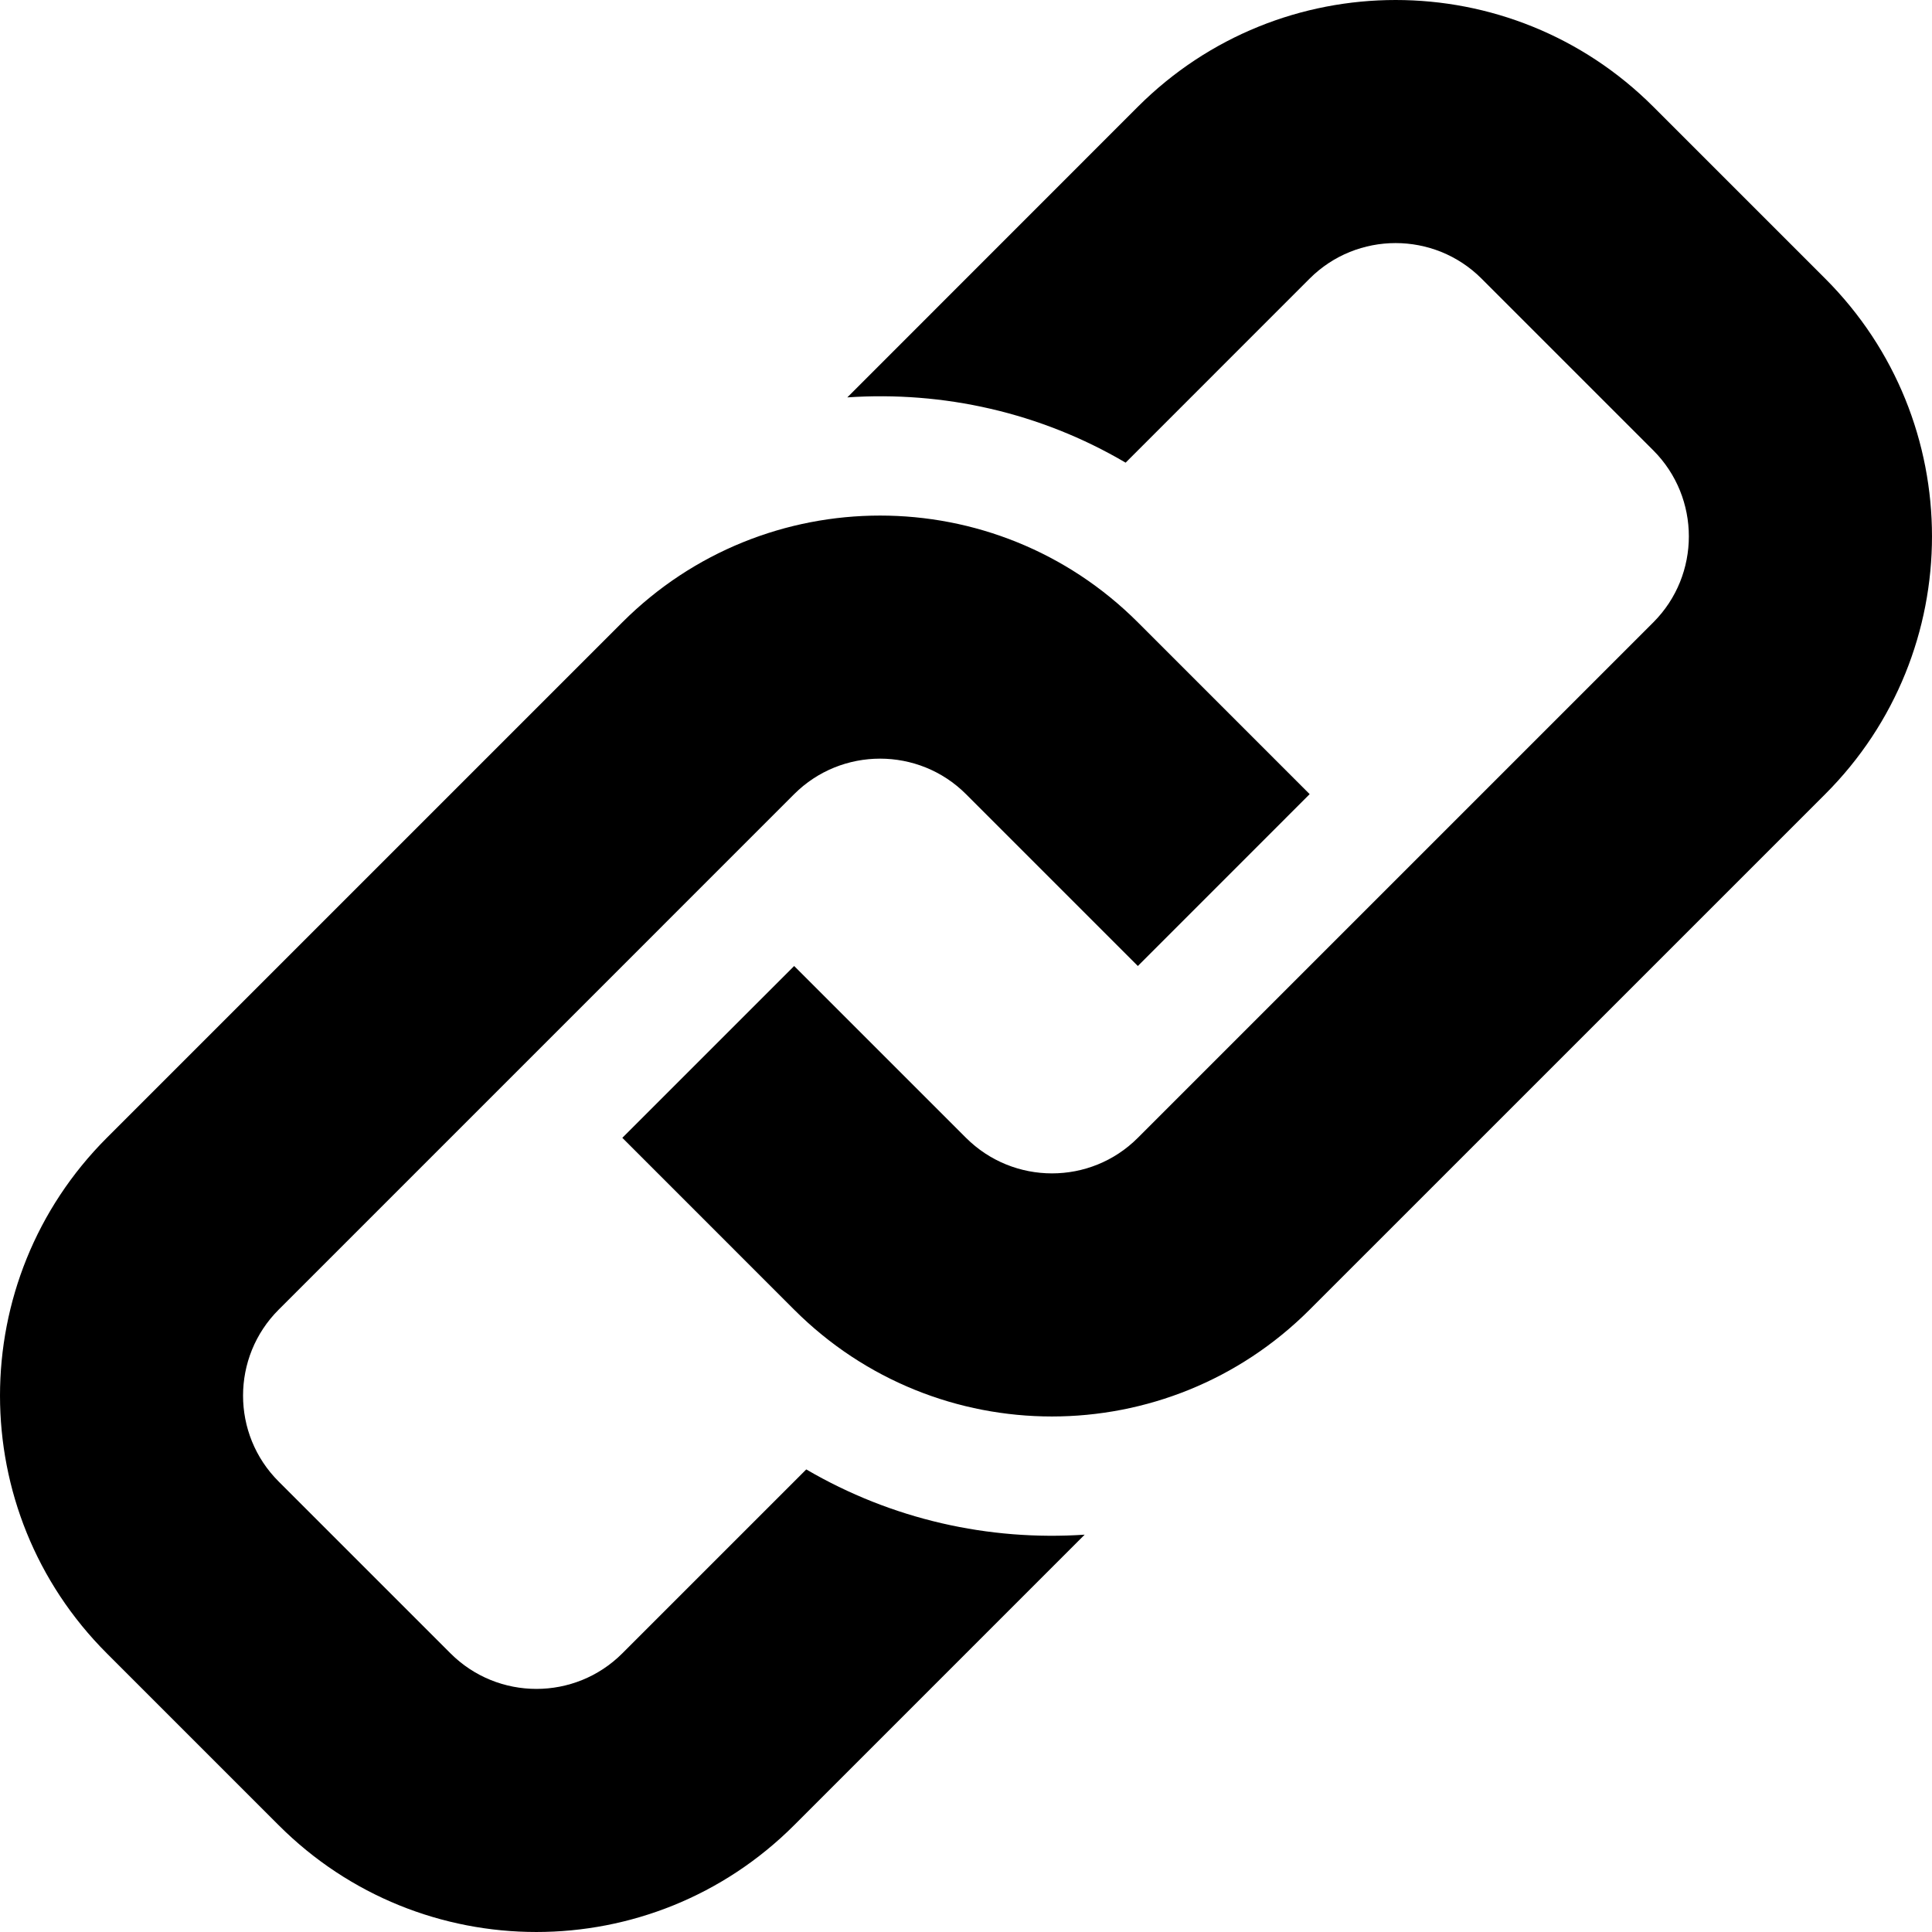
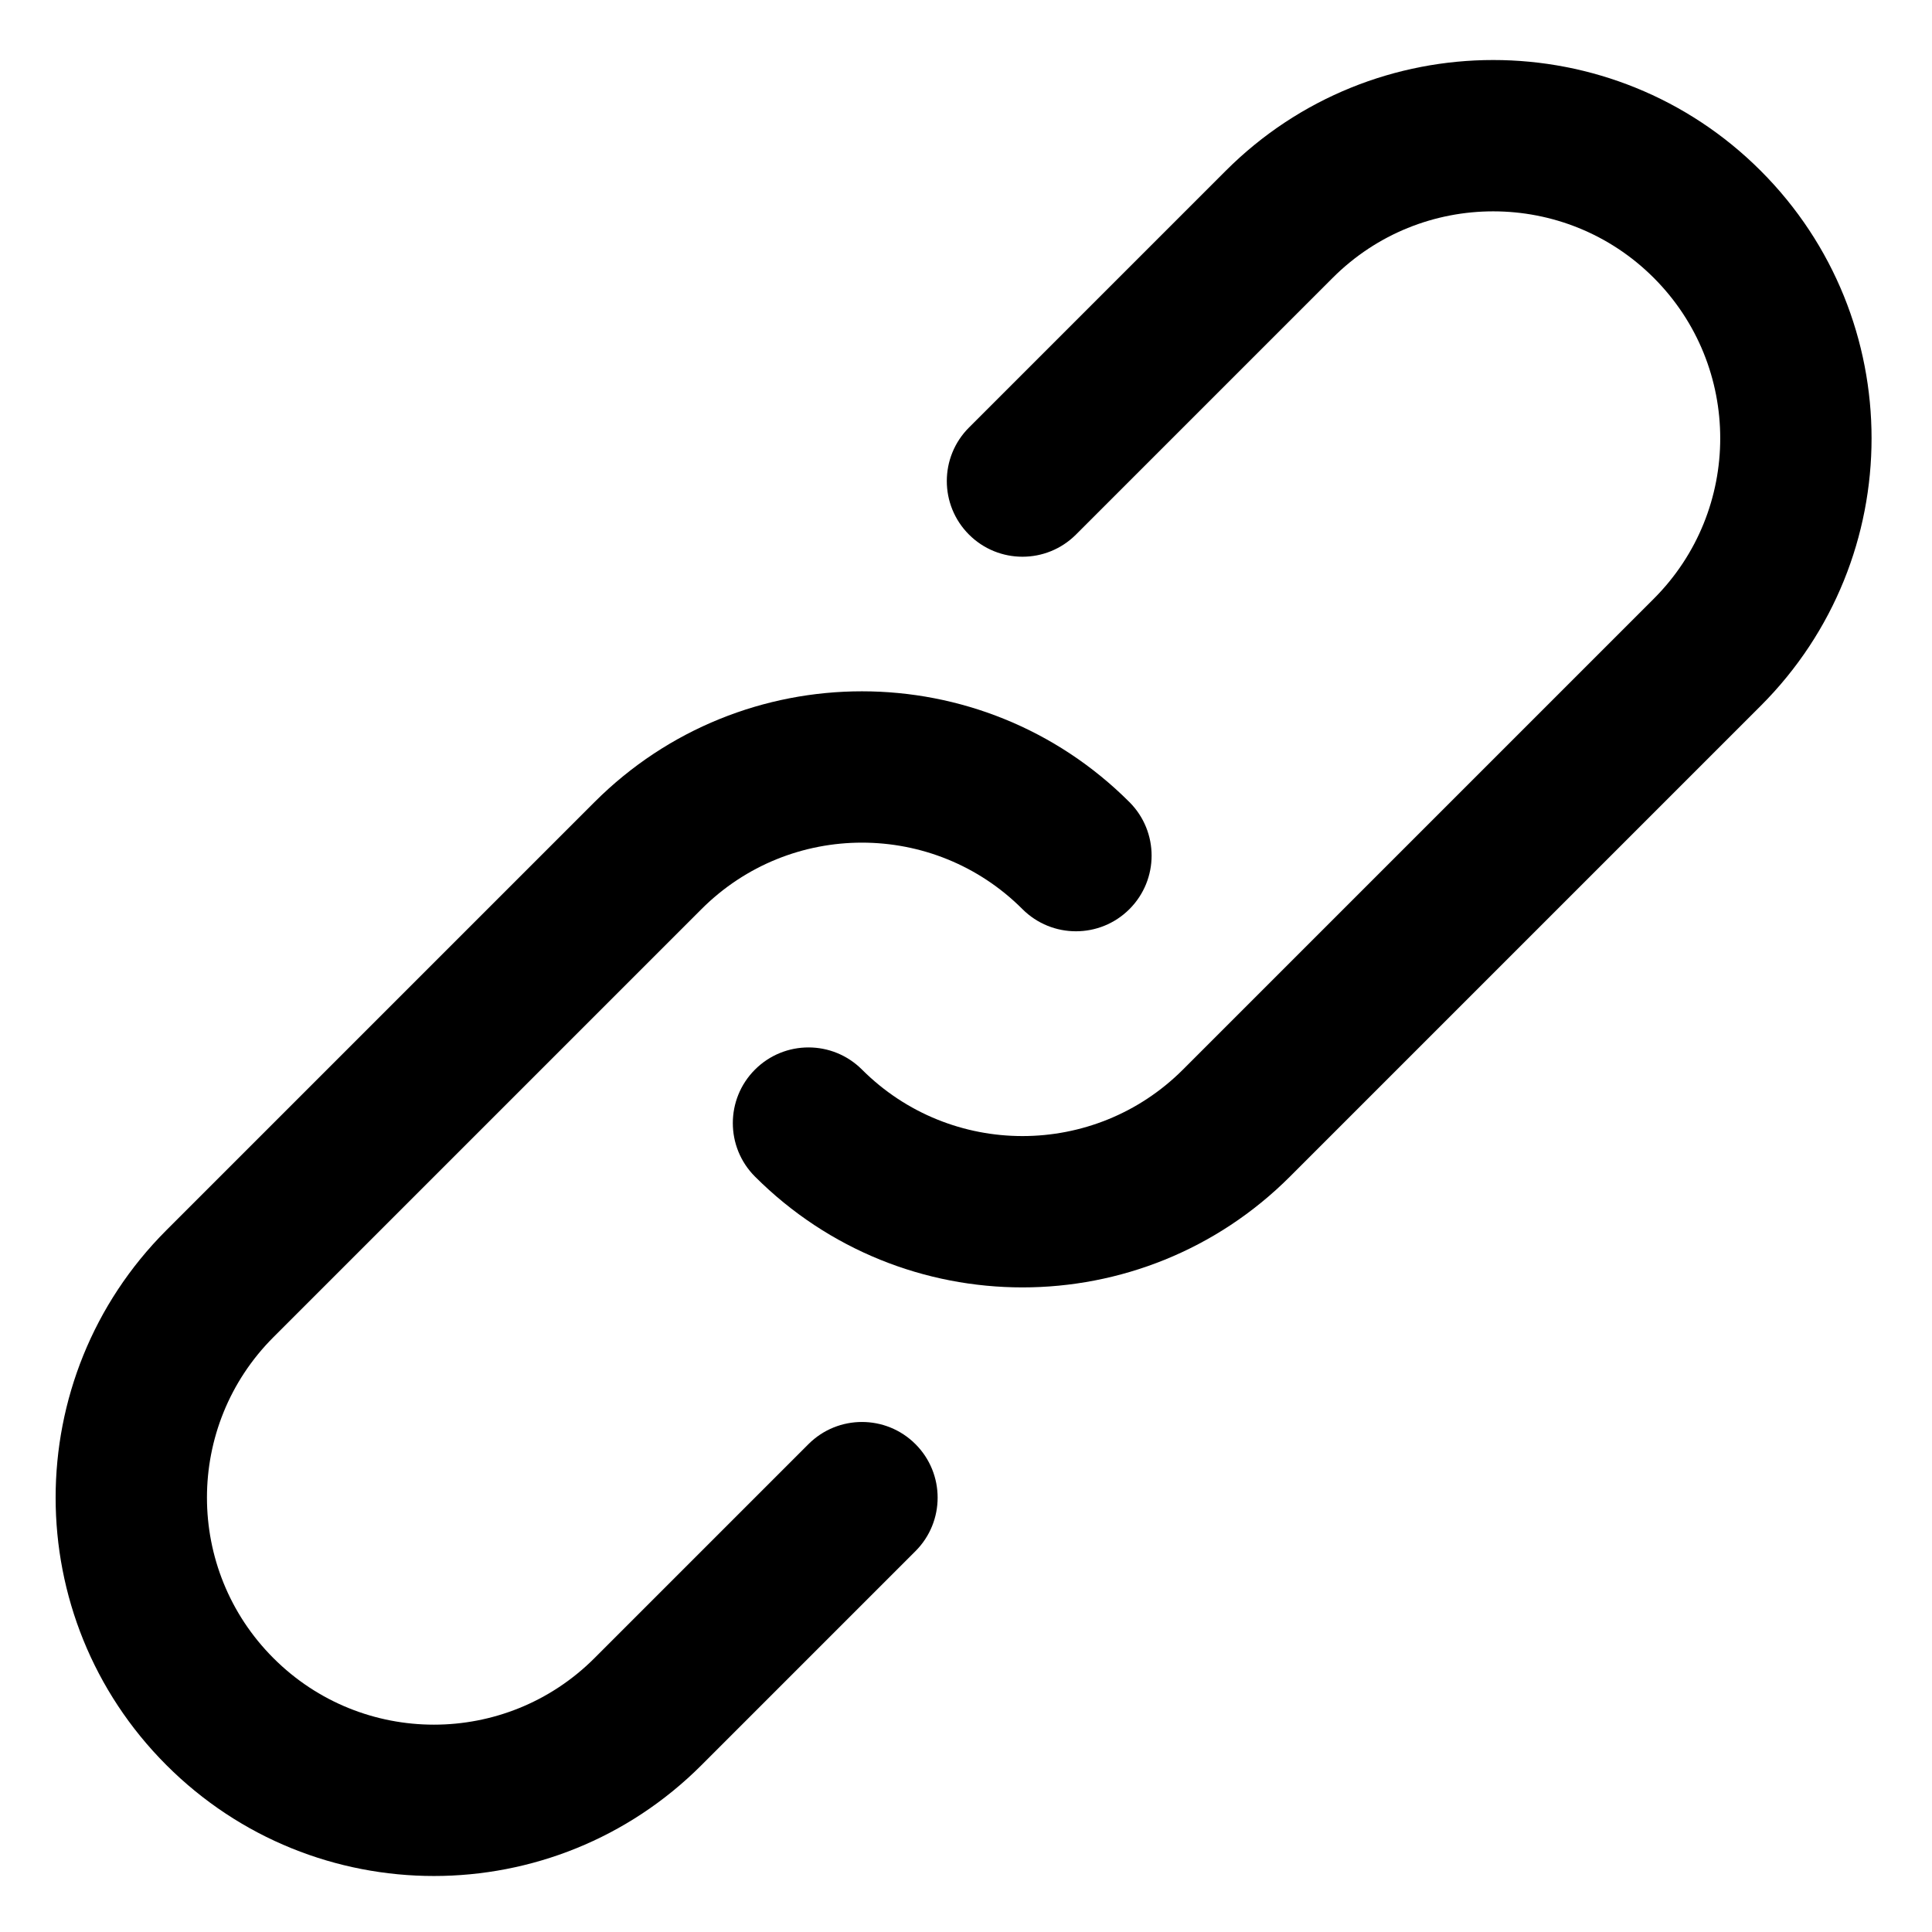
- <svg xmlns="http://www.w3.org/2000/svg" version="1.1" id="Capa_1" x="0px" y="0px" width="482.136px" height="482.135px" viewBox="0 0 482.136 482.135" style="enable-background:new 0 0 482.136 482.135;" xml:space="preserve">
+ <svg xmlns="http://www.w3.org/2000/svg" version="1.1" id="Layer_1" x="0px" y="0px" width="766px" height="766px" viewBox="192.5 64.5 766 766" enable-background="new 192.5 64.5 766 766" xml:space="preserve">
  <g>
-     <path d="M455.482,198.184L326.829,326.832c-35.535,35.54-93.108,35.54-128.646,0l-42.881-42.886l42.881-42.876l42.884,42.876   c11.845,11.822,31.064,11.846,42.886,0l128.644-128.643c11.816-11.831,11.816-31.066,0-42.9l-42.881-42.881   c-11.822-11.814-31.064-11.814-42.887,0l-45.928,45.936c-21.292-12.531-45.491-17.905-69.449-16.291l72.501-72.526   c35.535-35.521,93.136-35.521,128.644,0l42.886,42.881C491.018,105.045,491.018,162.663,455.482,198.184z M201.206,366.698   l-45.903,45.9c-11.845,11.846-31.064,11.817-42.881,0l-42.884-42.881c-11.845-11.821-11.845-31.041,0-42.886l128.646-128.648   c11.819-11.814,31.069-11.814,42.884,0l42.886,42.886l42.876-42.886l-42.876-42.881c-35.54-35.521-93.113-35.521-128.65,0   L26.655,283.946c-35.538,35.545-35.538,93.146,0,128.652l42.883,42.882c35.51,35.54,93.11,35.54,128.646,0l72.496-72.499   C246.724,384.578,222.588,379.197,201.206,366.698z" />
+     <g>
+       <g>
+         <path d="M513.037,637.074l-84.841,84.841c-35.173,35.174-92.134,35.174-127.277,0.007c-35.151-35.15-35.151-92.117-0.007-127.261     L470.623,424.95c35.144-35.146,92.11-35.146,127.254,0c11.716,11.715,30.711,11.715,42.427,0     c11.716-11.716,11.716-30.712,0-42.427c-58.576-58.577-153.531-58.577-212.107,0l-169.71,169.71     c-58.576,58.576-58.576,153.531,0,212.107c58.569,58.606,153.531,58.606,212.139,0l84.841-84.842     c11.715-11.715,11.715-30.711,0-42.427C543.75,625.357,524.753,625.358,513.037,637.074z" />
+         <path d="M890.605,132.228c-58.577-58.576-153.562-58.576-212.139,0L576.676,234.018c-11.715,11.715-11.715,30.711,0,42.427     c11.716,11.715,30.712,11.715,42.427,0l101.791-101.791c35.144-35.146,92.14-35.146,127.284,0     c35.145,35.144,35.145,92.11,0,127.253L661.518,488.57c-35.146,35.146-92.11,35.146-127.254,0     c-11.716-11.716-30.712-11.716-42.427,0c-11.716,11.716-11.716,30.711,0,42.427c58.576,58.576,153.53,58.576,212.107,0     l186.661-186.661C949.182,285.76,949.182,190.804,890.605,132.228z" />
+       </g>
+     </g>
  </g>
-   <g>
- </g>
-   <g>
- </g>
-   <g>
- </g>
-   <g>
- </g>
-   <g>
- </g>
-   <g>
- </g>
-   <g>
- </g>
-   <g>
- </g>
-   <g>
- </g>
-   <g>
- </g>
-   <g>
- </g>
-   <g>
- </g>
-   <g>
- </g>
-   <g>
- </g>
-   <g>
- </g>
</svg>
